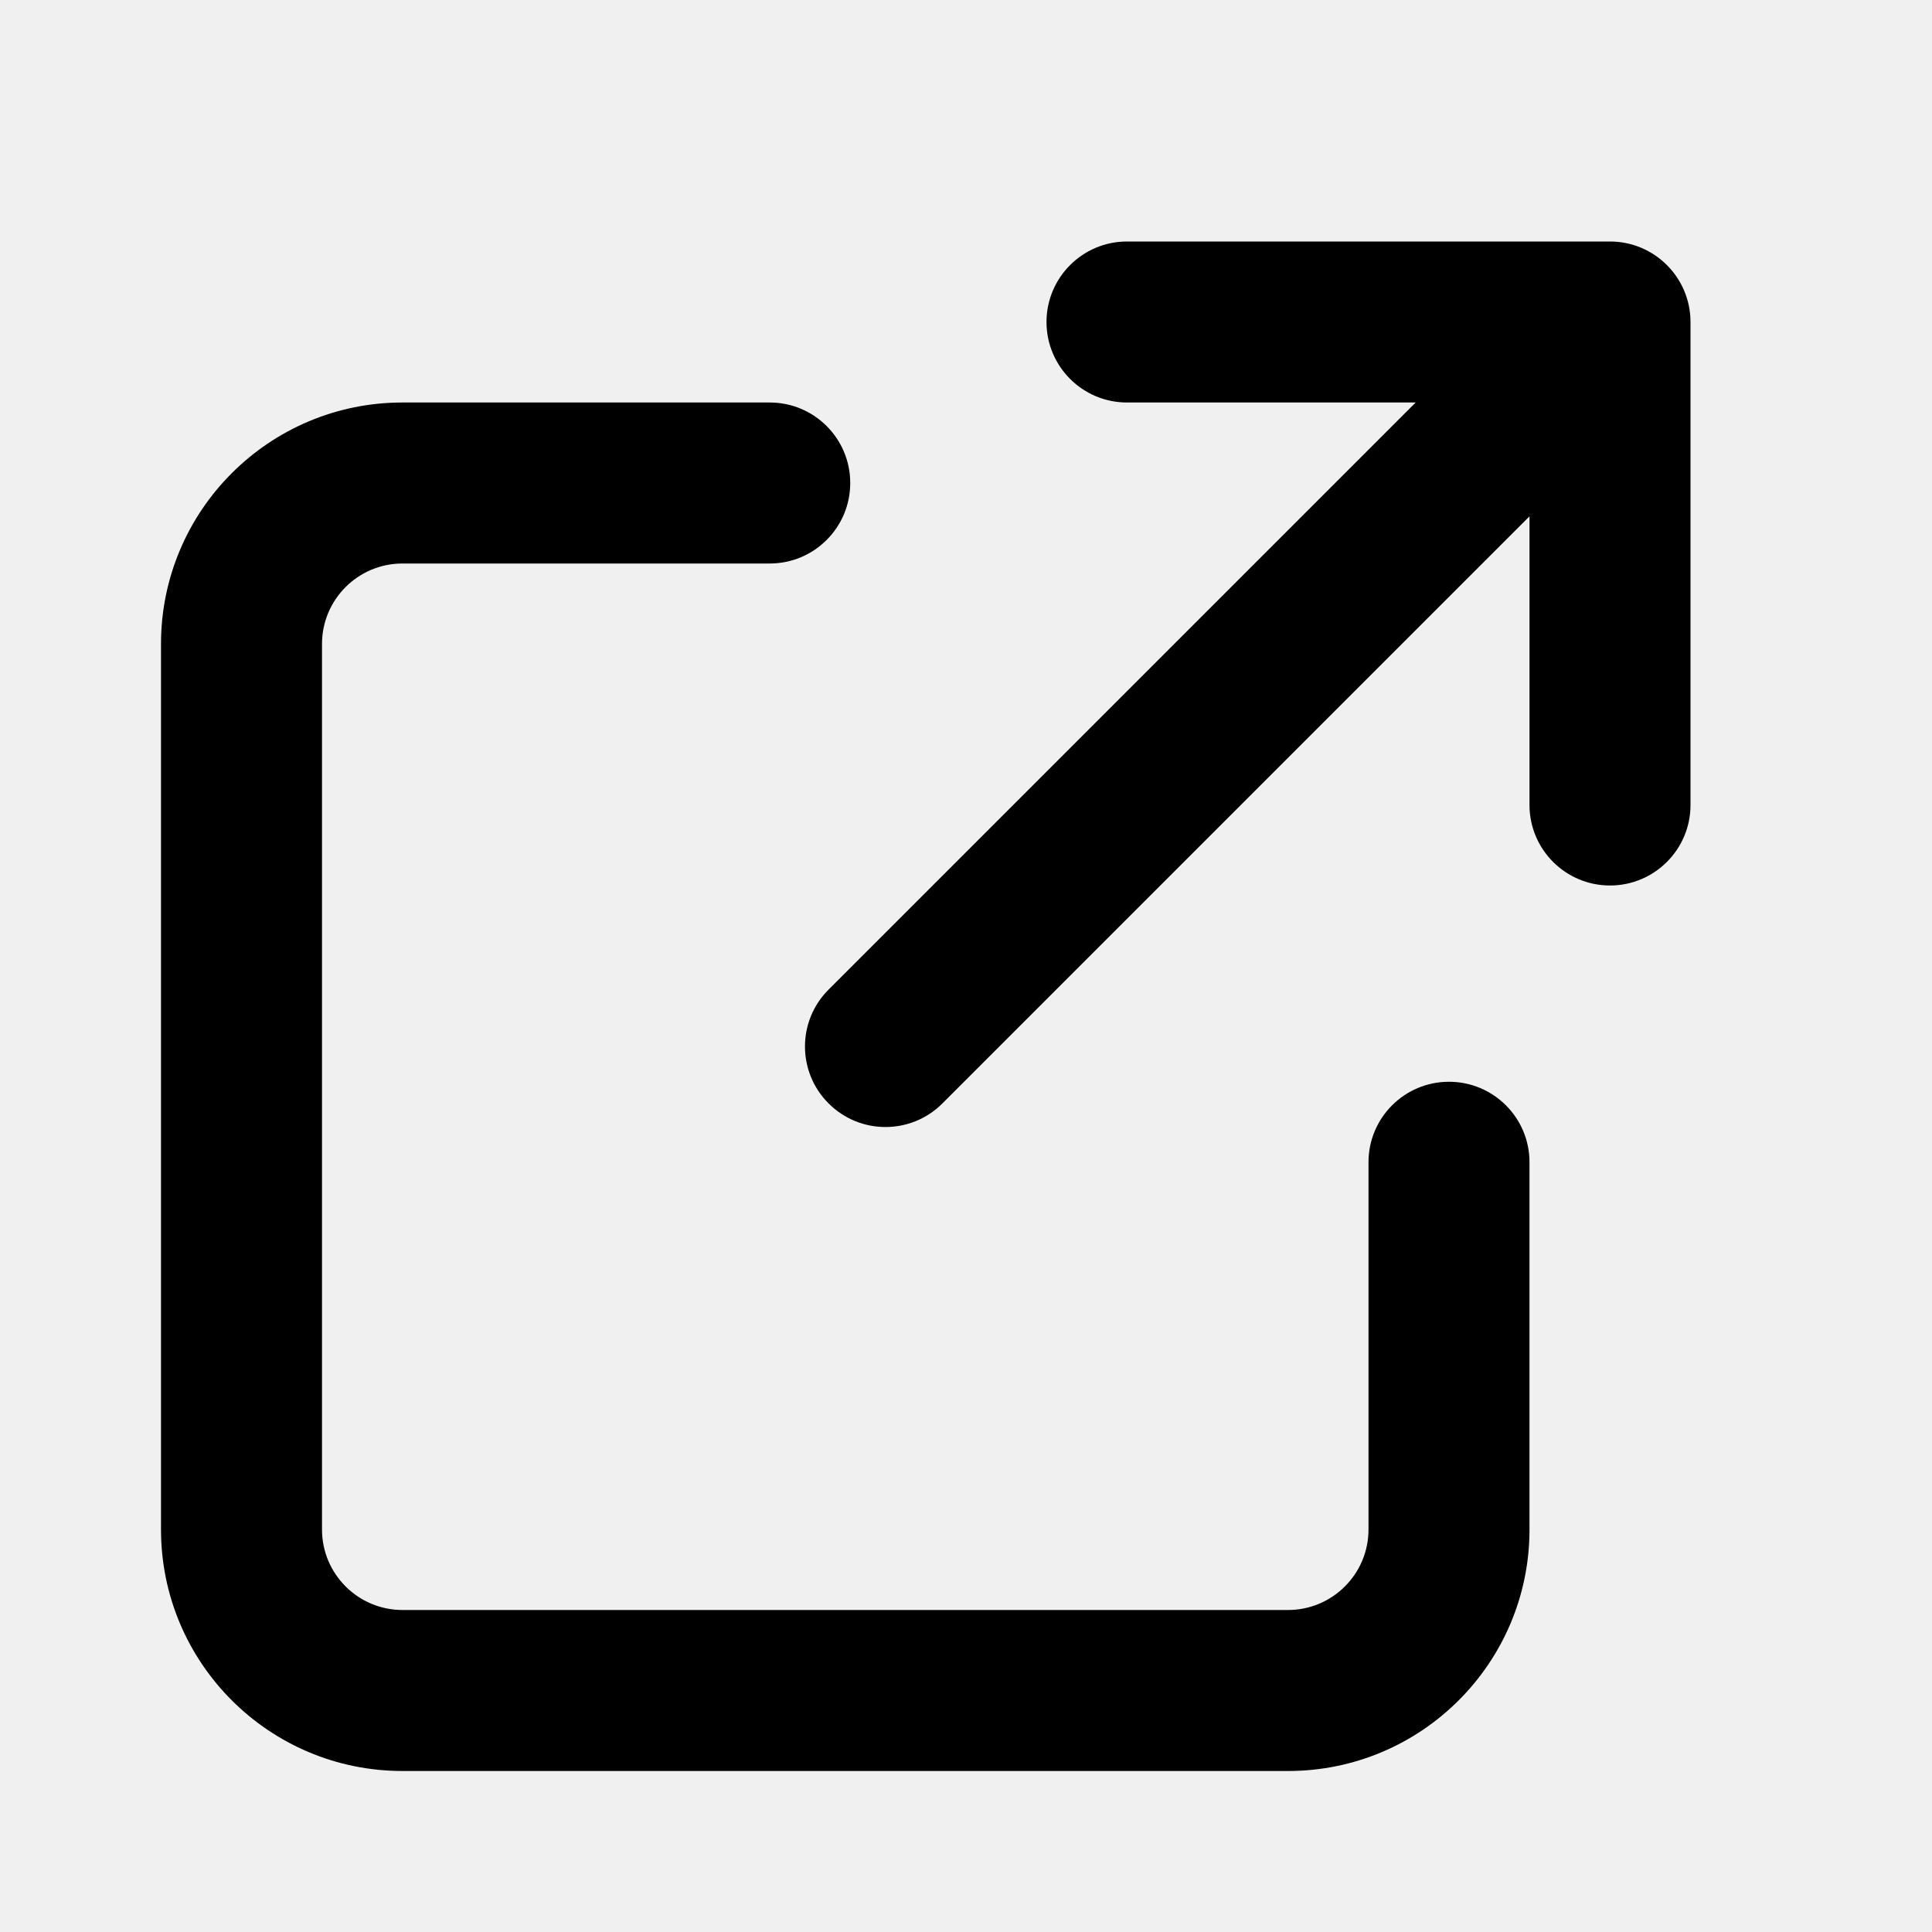
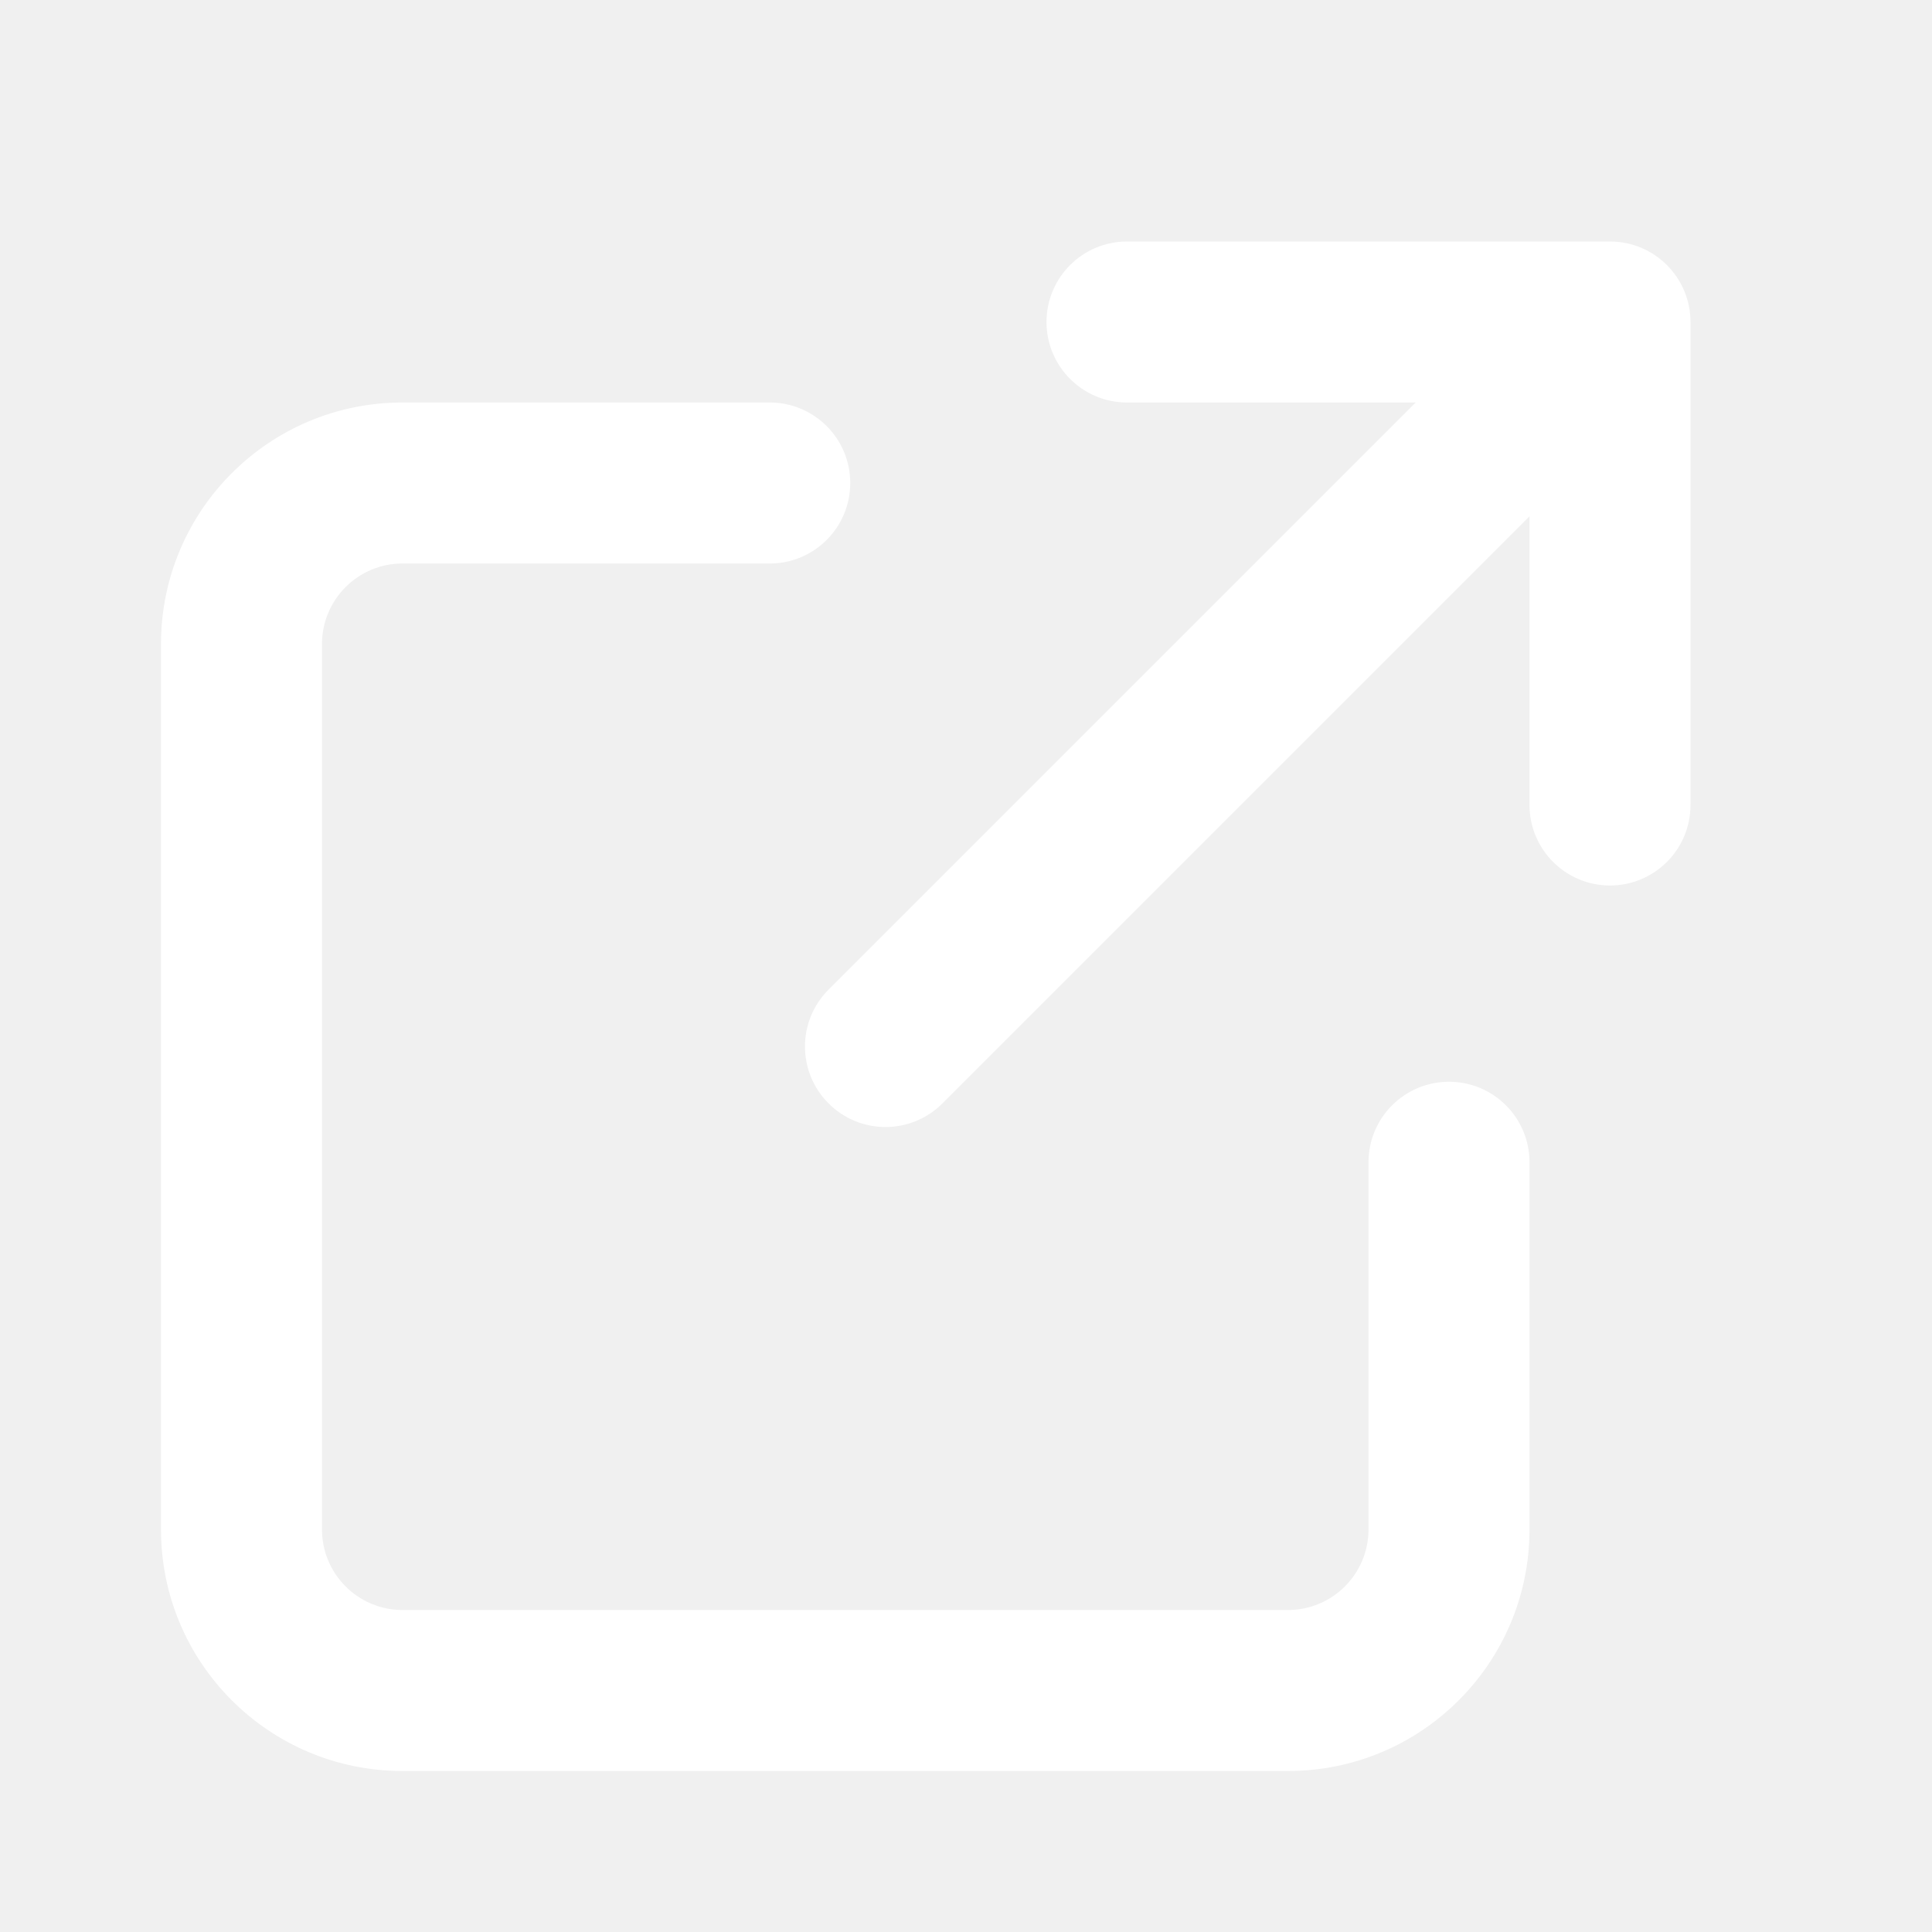
<svg xmlns="http://www.w3.org/2000/svg" width="800px" height="800px" viewBox="0 0 24 24" fill="none">
-   <path fill-rule="evenodd" clip-rule="evenodd" d="M14 5C13.448 5 13 4.552 13 4C13 3.448 13.448 3 14 3H20C20.552 3 21 3.448 21 4V10C21 10.552 20.552 11 20 11C19.448 11 19 10.552 19 10V6.414L11.707 13.707C11.317 14.098 10.683 14.098 10.293 13.707C9.902 13.317 9.902 12.683 10.293 12.293L17.586 5H14ZM5 7C4.448 7 4 7.448 4 8V19C4 19.552 4.448 20 5 20H16C16.552 20 17 19.552 17 19V14.438C17 13.885 17.448 13.438 18 13.438C18.552 13.438 19 13.885 19 14.438V19C19 20.657 17.657 22 16 22H5C3.343 22 2 20.657 2 19V8C2 6.343 3.343 5 5 5H9.562C10.115 5 10.562 5.448 10.562 6C10.562 6.552 10.115 7 9.562 7H5Z" fill="#000000" />
+   <path fill-rule="evenodd" clip-rule="evenodd" d="M14 5C13.448 5 13 4.552 13 4C13 3.448 13.448 3 14 3H20C20.552 3 21 3.448 21 4V10C21 10.552 20.552 11 20 11C19.448 11 19 10.552 19 10V6.414L11.707 13.707C11.317 14.098 10.683 14.098 10.293 13.707C9.902 13.317 9.902 12.683 10.293 12.293L17.586 5H14ZM5 7C4.448 7 4 7.448 4 8V19C4 19.552 4.448 20 5 20H16C16.552 20 17 19.552 17 19V14.438C17 13.885 17.448 13.438 18 13.438C18.552 13.438 19 13.885 19 14.438V19C19 20.657 17.657 22 16 22H5C3.343 22 2 20.657 2 19V8C2 6.343 3.343 5 5 5H9.562C10.115 5 10.562 5.448 10.562 6C10.562 6.552 10.115 7 9.562 7H5Z" fill="white" />
</svg>
